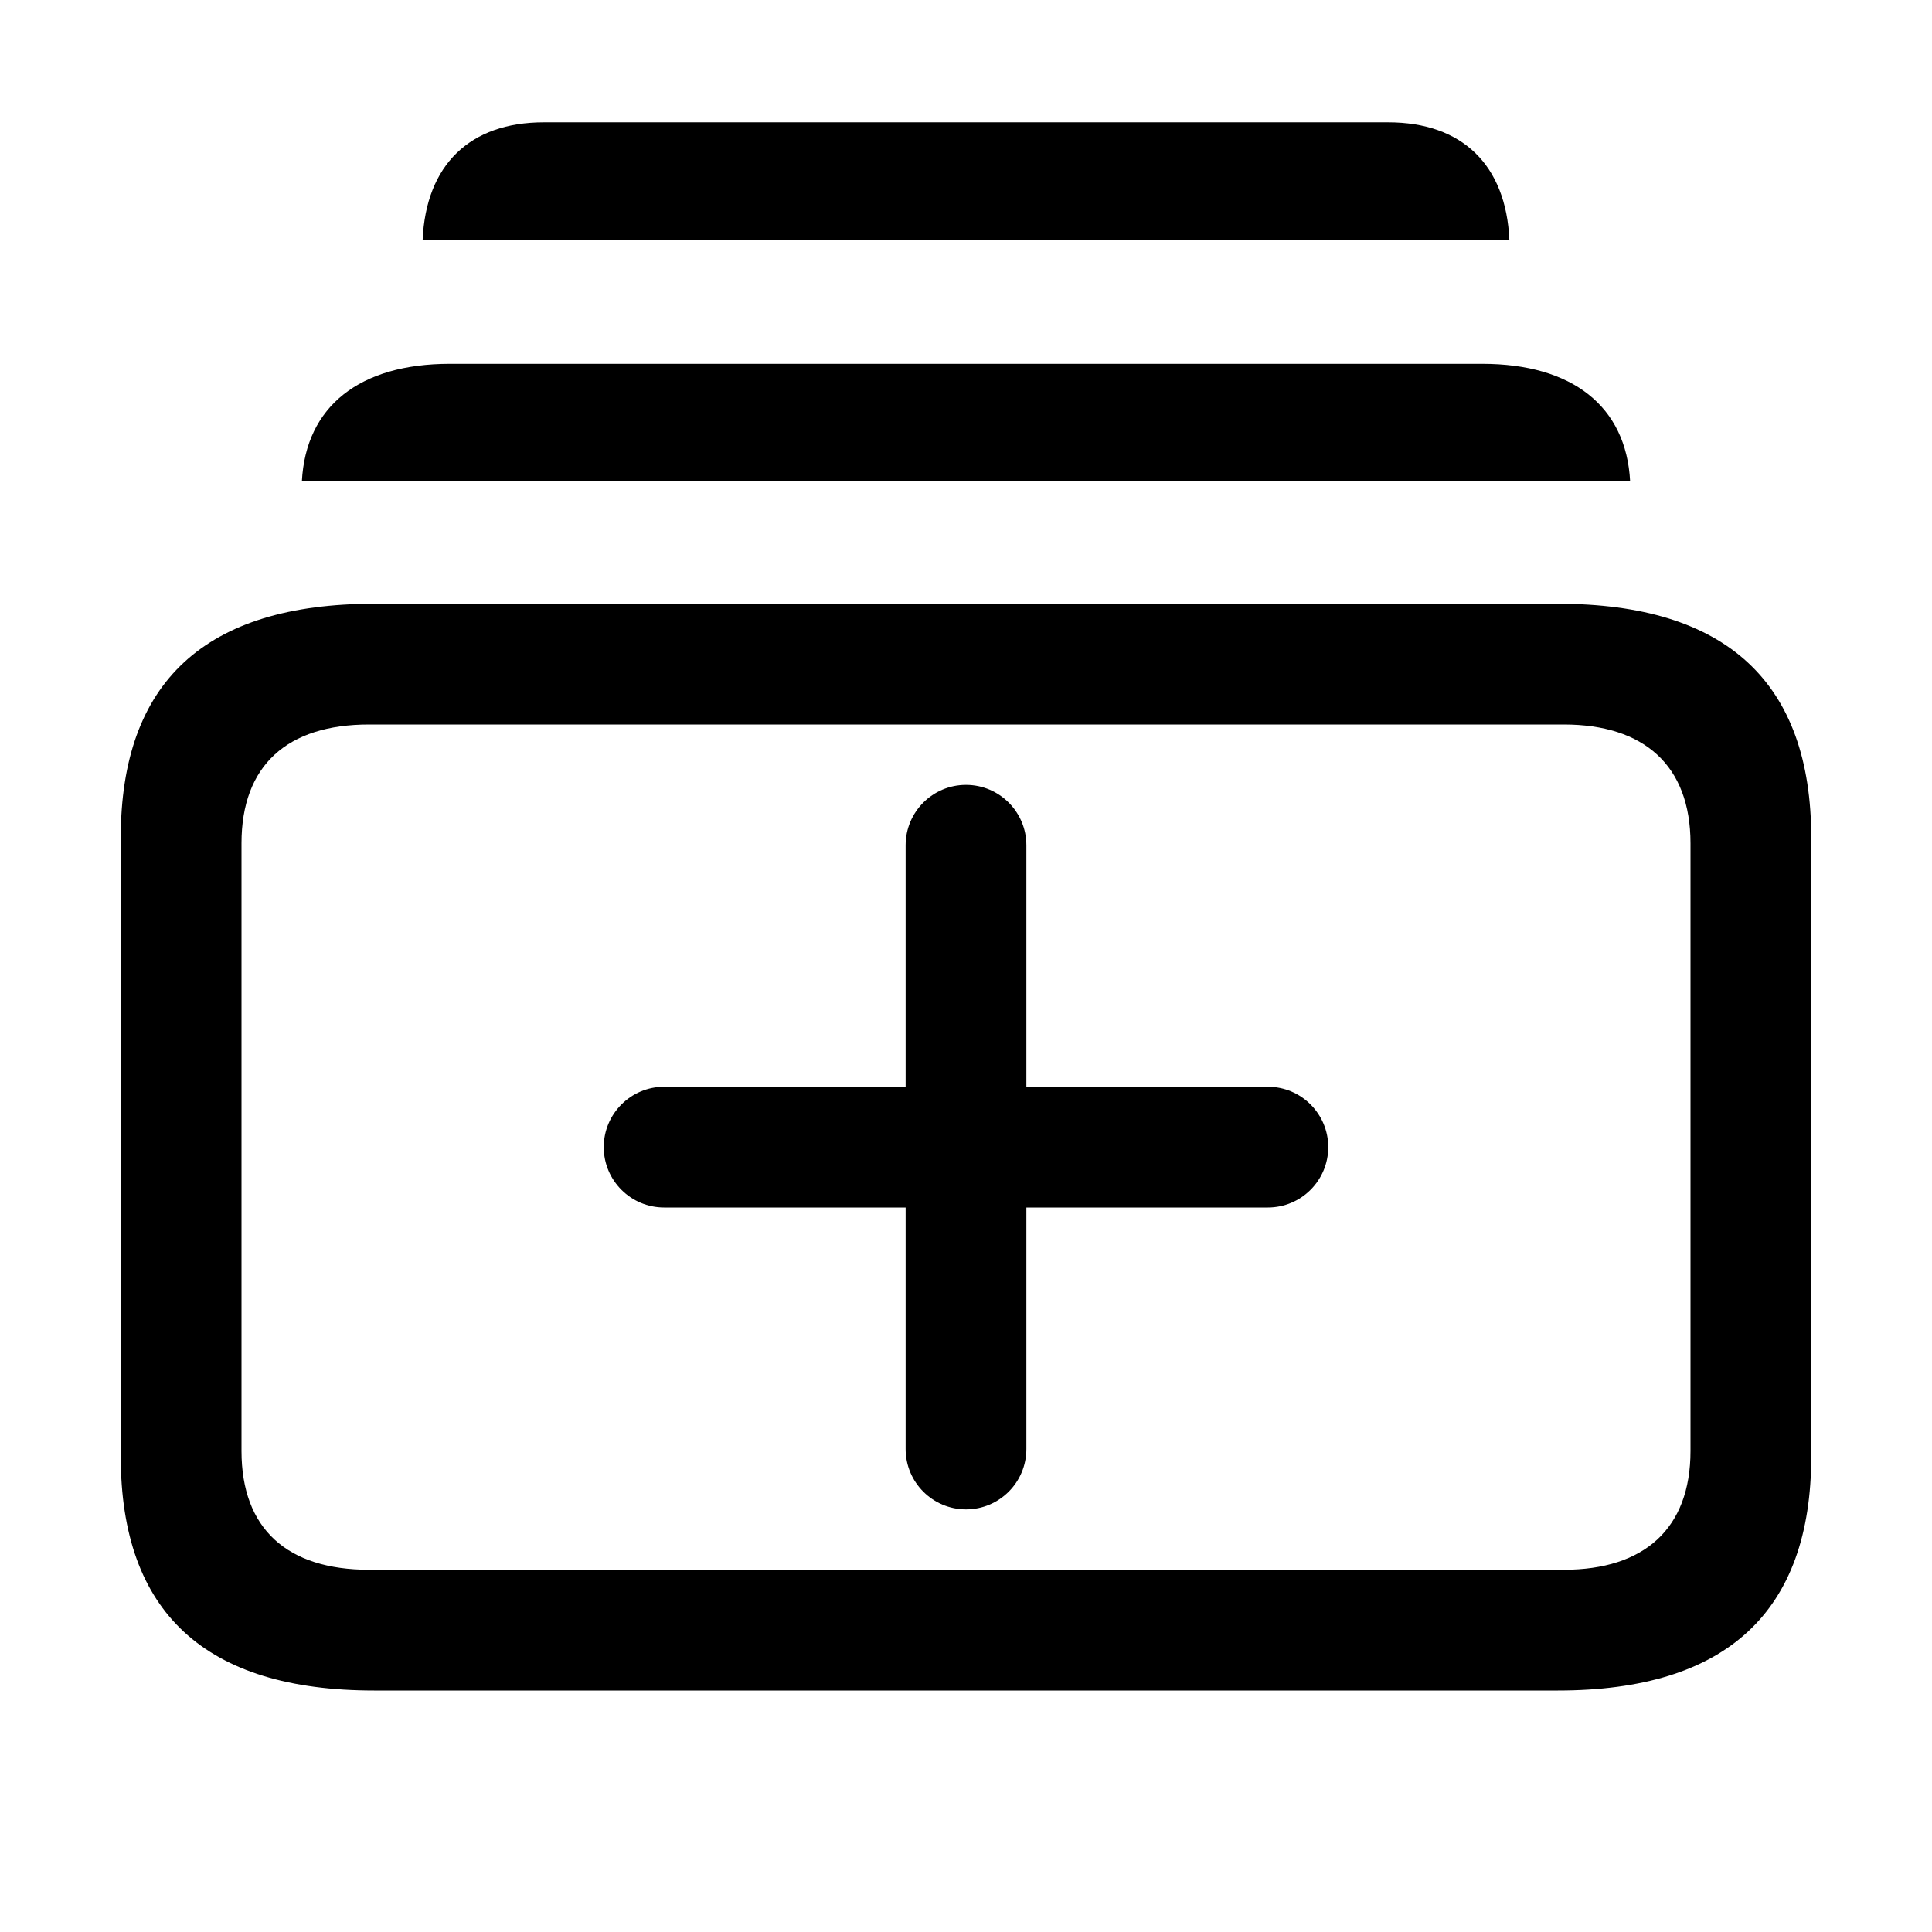
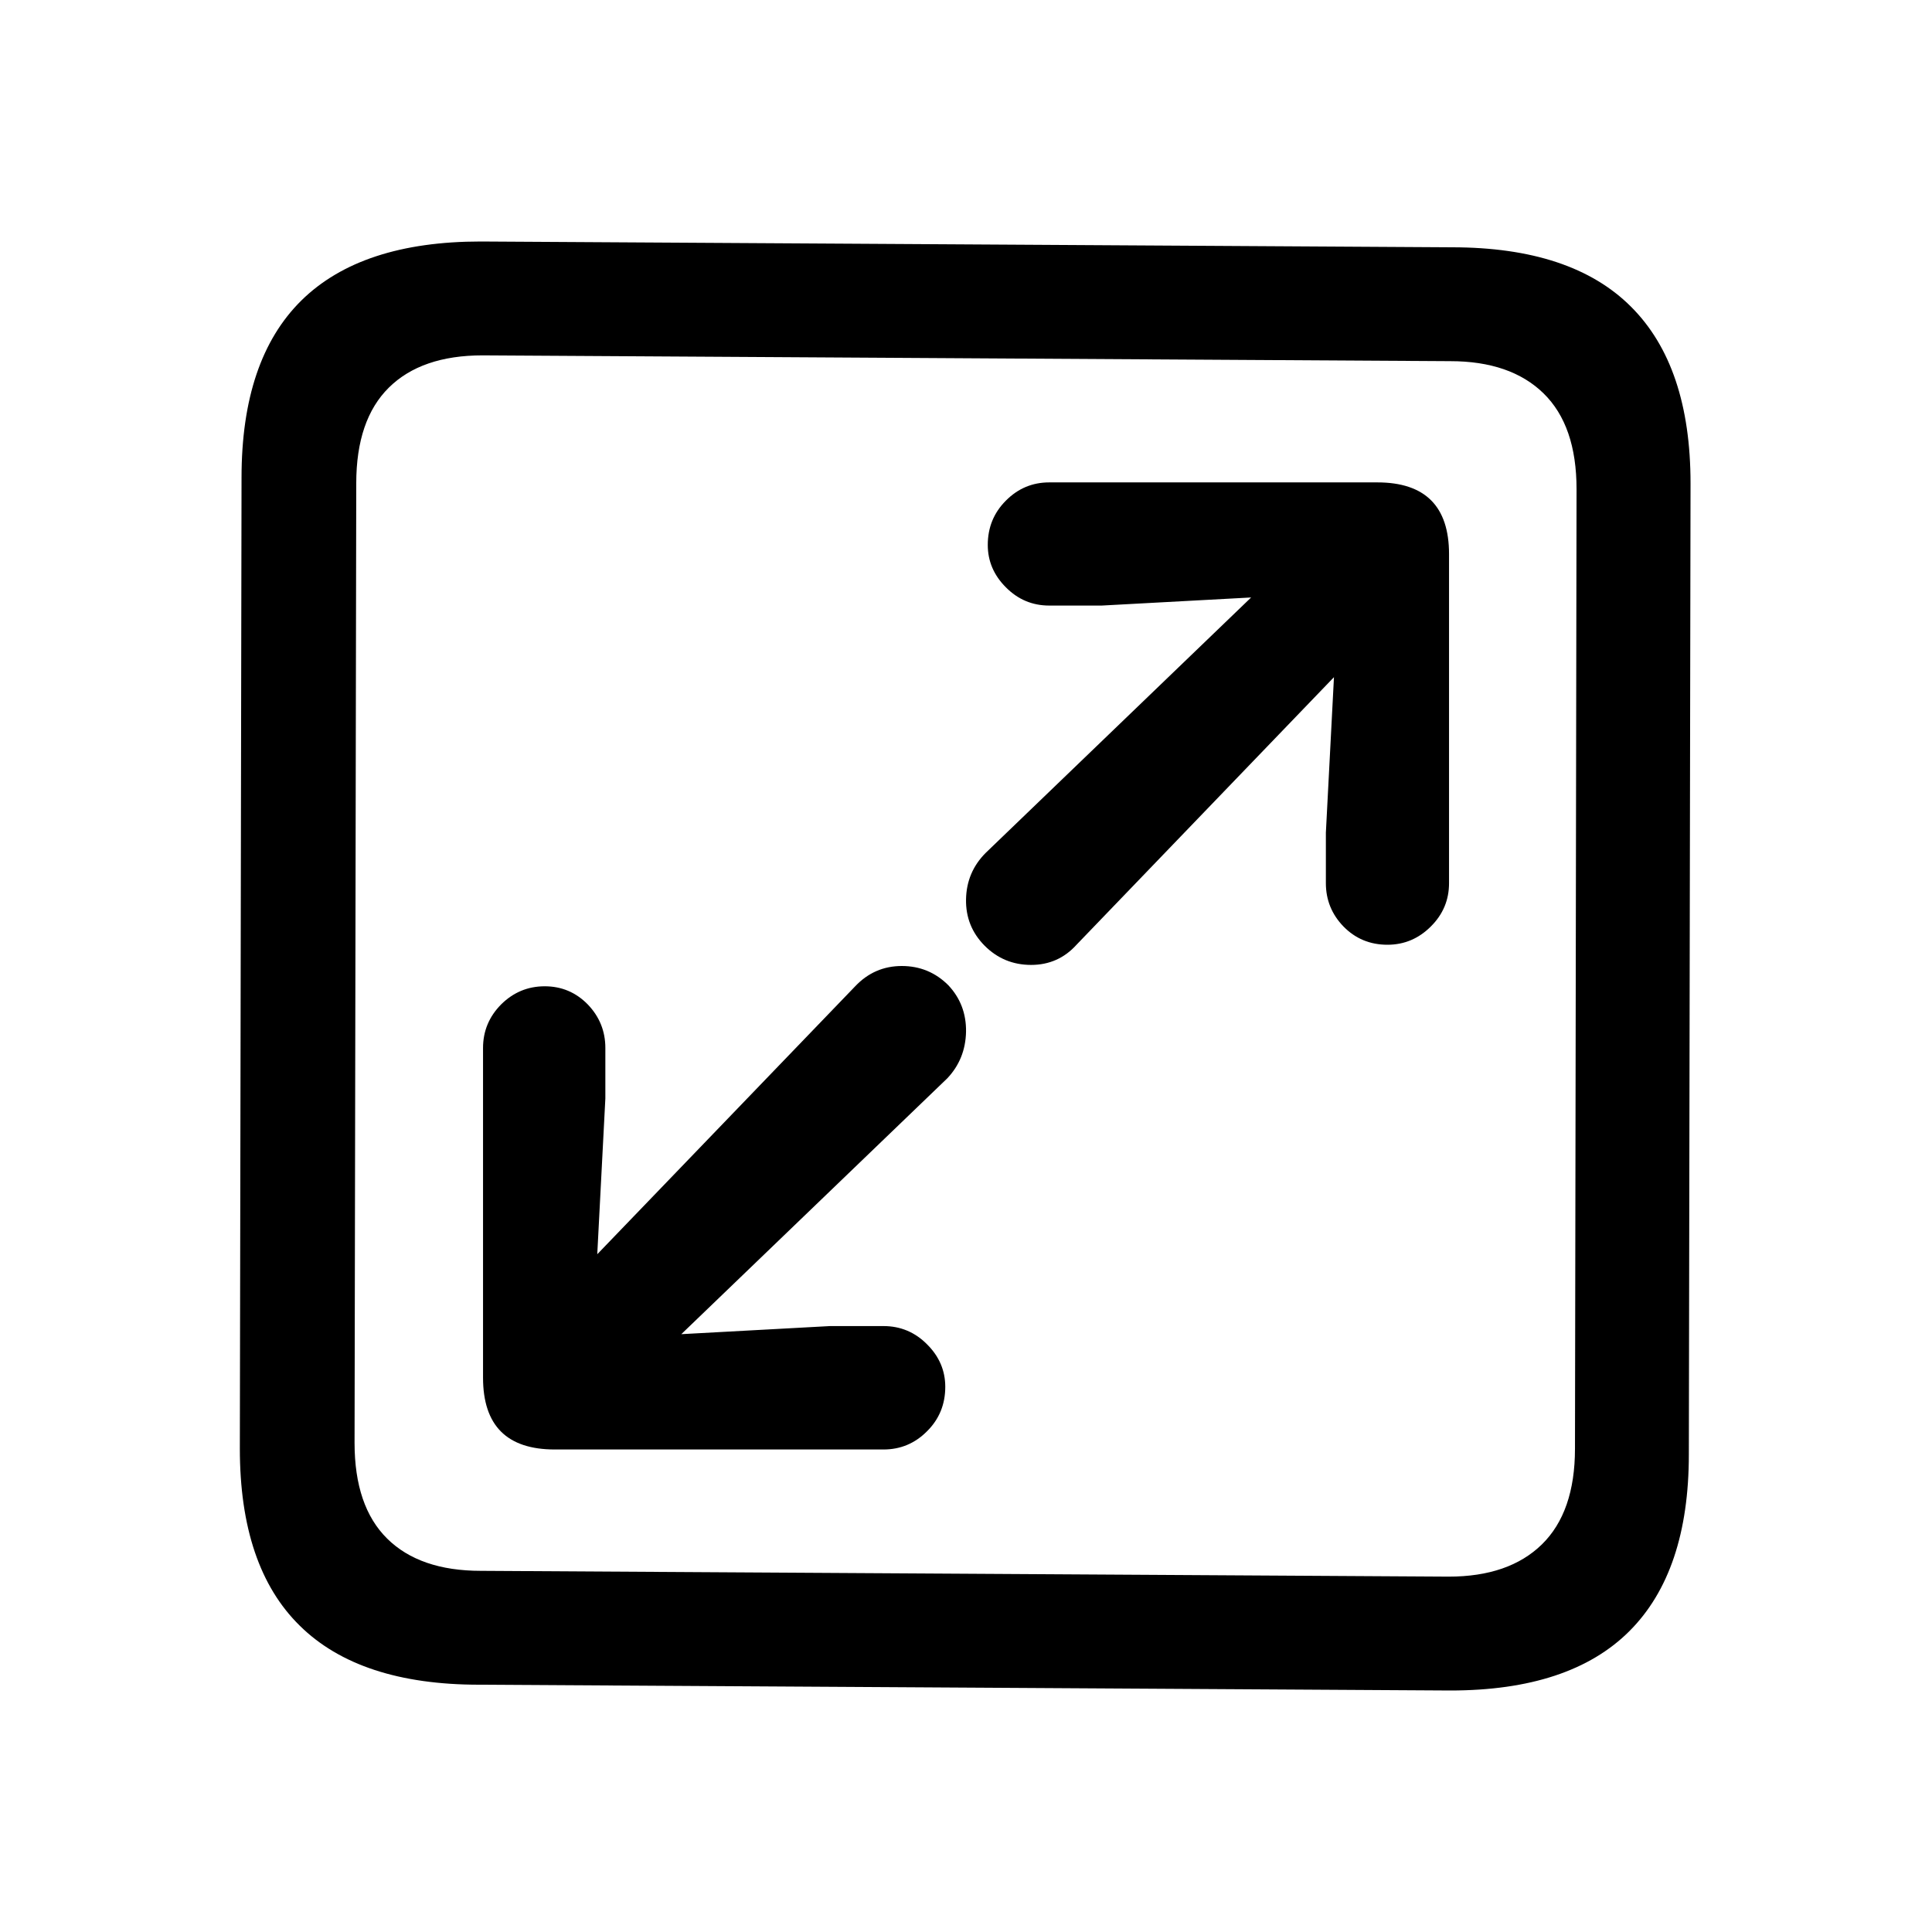
<svg xmlns="http://www.w3.org/2000/svg" width="16px" height="16px" viewBox="0 0 16 16" version="1.1">
  <g id="expand-all" stroke="none" stroke-width="1" fill="none" fill-rule="evenodd">
-     <g id="plus.expand.all" transform="translate(1, 1)" fill="#000000">
-       <path d="M11.902,4 C13.298,4 14,4.651 14,5.939 L14,11.061 C14,12.349 13.298,13 11.902,13 L2.098,13 C0.702,13 0,12.356 0,11.061 L0,5.939 C0,4.644 0.702,4 2.098,4 L11.902,4 Z M11.951,5 L2.056,5 C1.379,5 1,5.338 1,5.984 L1,11.016 C1,11.662 1.379,12 2.056,12 L11.951,12 C12.614,12 13,11.662 13,11.016 L13,5.984 C13,5.338 12.614,5 11.951,5 Z" id="Shape" fill-rule="nonzero" />
-       <path d="M7,5.5 C7.276,5.5 7.5,5.724 7.5,6 L7.5,8 L9.5,8 C9.776,8 10,8.224 10,8.5 C10,8.776 9.776,9 9.5,9 L7.5,9 L7.5,11 C7.5,11.276 7.276,11.5 7,11.5 C6.724,11.5 6.5,11.276 6.5,11 L6.5,9 L4.5,9 C4.224,9 4,8.776 4,8.5 C4,8.224 4.224,8 4.5,8 L6.5,8 L6.5,6 C6.5,5.724 6.724,5.5 7,5.5 Z" id="Combined-Shape" />
-       <path d="M11.275,2.013 L2.725,2.013 C1.98,2.013 1.532,2.364 1.5,2.987 L12.5,2.987 C12.468,2.364 12.02,2.013 11.275,2.013 Z" id="Path" fill-rule="nonzero" />
-       <path d="M10.497,0.013 L3.503,0.013 C2.893,0.013 2.527,0.364 2.5,0.988 L11.5,0.988 C11.473,0.364 11.107,0.013 10.497,0.013 Z" id="Path" fill-rule="nonzero" />
+     <g id="arrow.down.left.and.arrow.up.right.square" transform="translate(1.9863, 2)" fill="#000000" fill-rule="nonzero">
+       <path d="M1.982,11.952 L10.024,12 C10.685,12 11.18,11.836 11.508,11.508 C11.836,11.18 12,10.692 12,10.045 L12.014,2.003 C12.014,1.356 11.85,0.868 11.521,0.54 C11.193,0.212 10.699,0.048 10.038,0.048 L1.996,0 C1.335,0 0.84,0.163 0.509,0.489 C0.179,0.815 0.014,1.303 0.014,1.955 L0,9.997 C0,10.649 0.165,11.138 0.496,11.463 C0.826,11.789 1.322,11.952 1.982,11.952 Z M1.996,11.009 C1.659,11.009 1.4,10.92 1.22,10.742 C1.04,10.564 0.95,10.3 0.95,9.949 L0.964,2.003 C0.964,1.652 1.054,1.388 1.234,1.21 C1.414,1.032 1.673,0.943 2.01,0.943 L10.024,0.991 C10.357,0.991 10.615,1.08 10.797,1.258 C10.979,1.436 11.07,1.7 11.07,2.051 L11.057,9.997 C11.057,10.348 10.965,10.612 10.783,10.79 C10.601,10.968 10.343,11.057 10.011,11.057 L1.996,11.009 Z M5.331,10.004 L2.608,10.004 C2.212,10.004 2.014,9.806 2.014,9.409 L2.014,6.679 C2.014,6.539 2.064,6.419 2.164,6.318 C2.265,6.218 2.385,6.168 2.525,6.168 C2.664,6.168 2.783,6.218 2.881,6.318 C2.978,6.419 3.027,6.539 3.027,6.679 L3.027,7.097 L2.96,8.387 L5.096,6.168 C5.202,6.056 5.331,6 5.482,6 C5.632,6 5.761,6.053 5.867,6.159 C5.967,6.265 6.016,6.394 6.014,6.544 C6.011,6.695 5.959,6.824 5.859,6.93 L3.656,9.049 L4.887,8.982 L5.331,8.982 C5.47,8.982 5.591,9.032 5.691,9.133 C5.792,9.233 5.842,9.351 5.842,9.485 C5.842,9.63 5.792,9.753 5.691,9.853 C5.591,9.954 5.47,10.004 5.331,10.004 Z M9.504,5.824 C9.359,5.824 9.238,5.773 9.14,5.673 C9.043,5.573 8.994,5.453 8.994,5.314 L8.994,4.896 L9.061,3.608 L6.929,5.824 C6.829,5.935 6.703,5.991 6.553,5.991 C6.402,5.991 6.274,5.938 6.168,5.832 C6.063,5.726 6.011,5.598 6.014,5.447 C6.017,5.297 6.071,5.169 6.177,5.063 L8.375,2.948 L7.138,3.015 L6.703,3.015 C6.564,3.015 6.444,2.965 6.344,2.864 C6.244,2.764 6.194,2.647 6.194,2.513 C6.194,2.368 6.244,2.246 6.344,2.146 C6.444,2.045 6.564,1.995 6.703,1.995 L9.42,1.995 C9.816,1.995 10.014,2.193 10.014,2.589 L10.014,5.314 C10.014,5.453 9.964,5.573 9.863,5.673 C9.763,5.773 9.643,5.824 9.504,5.824 Z" id="Shape" />
    </g>
  </g>
</svg>
